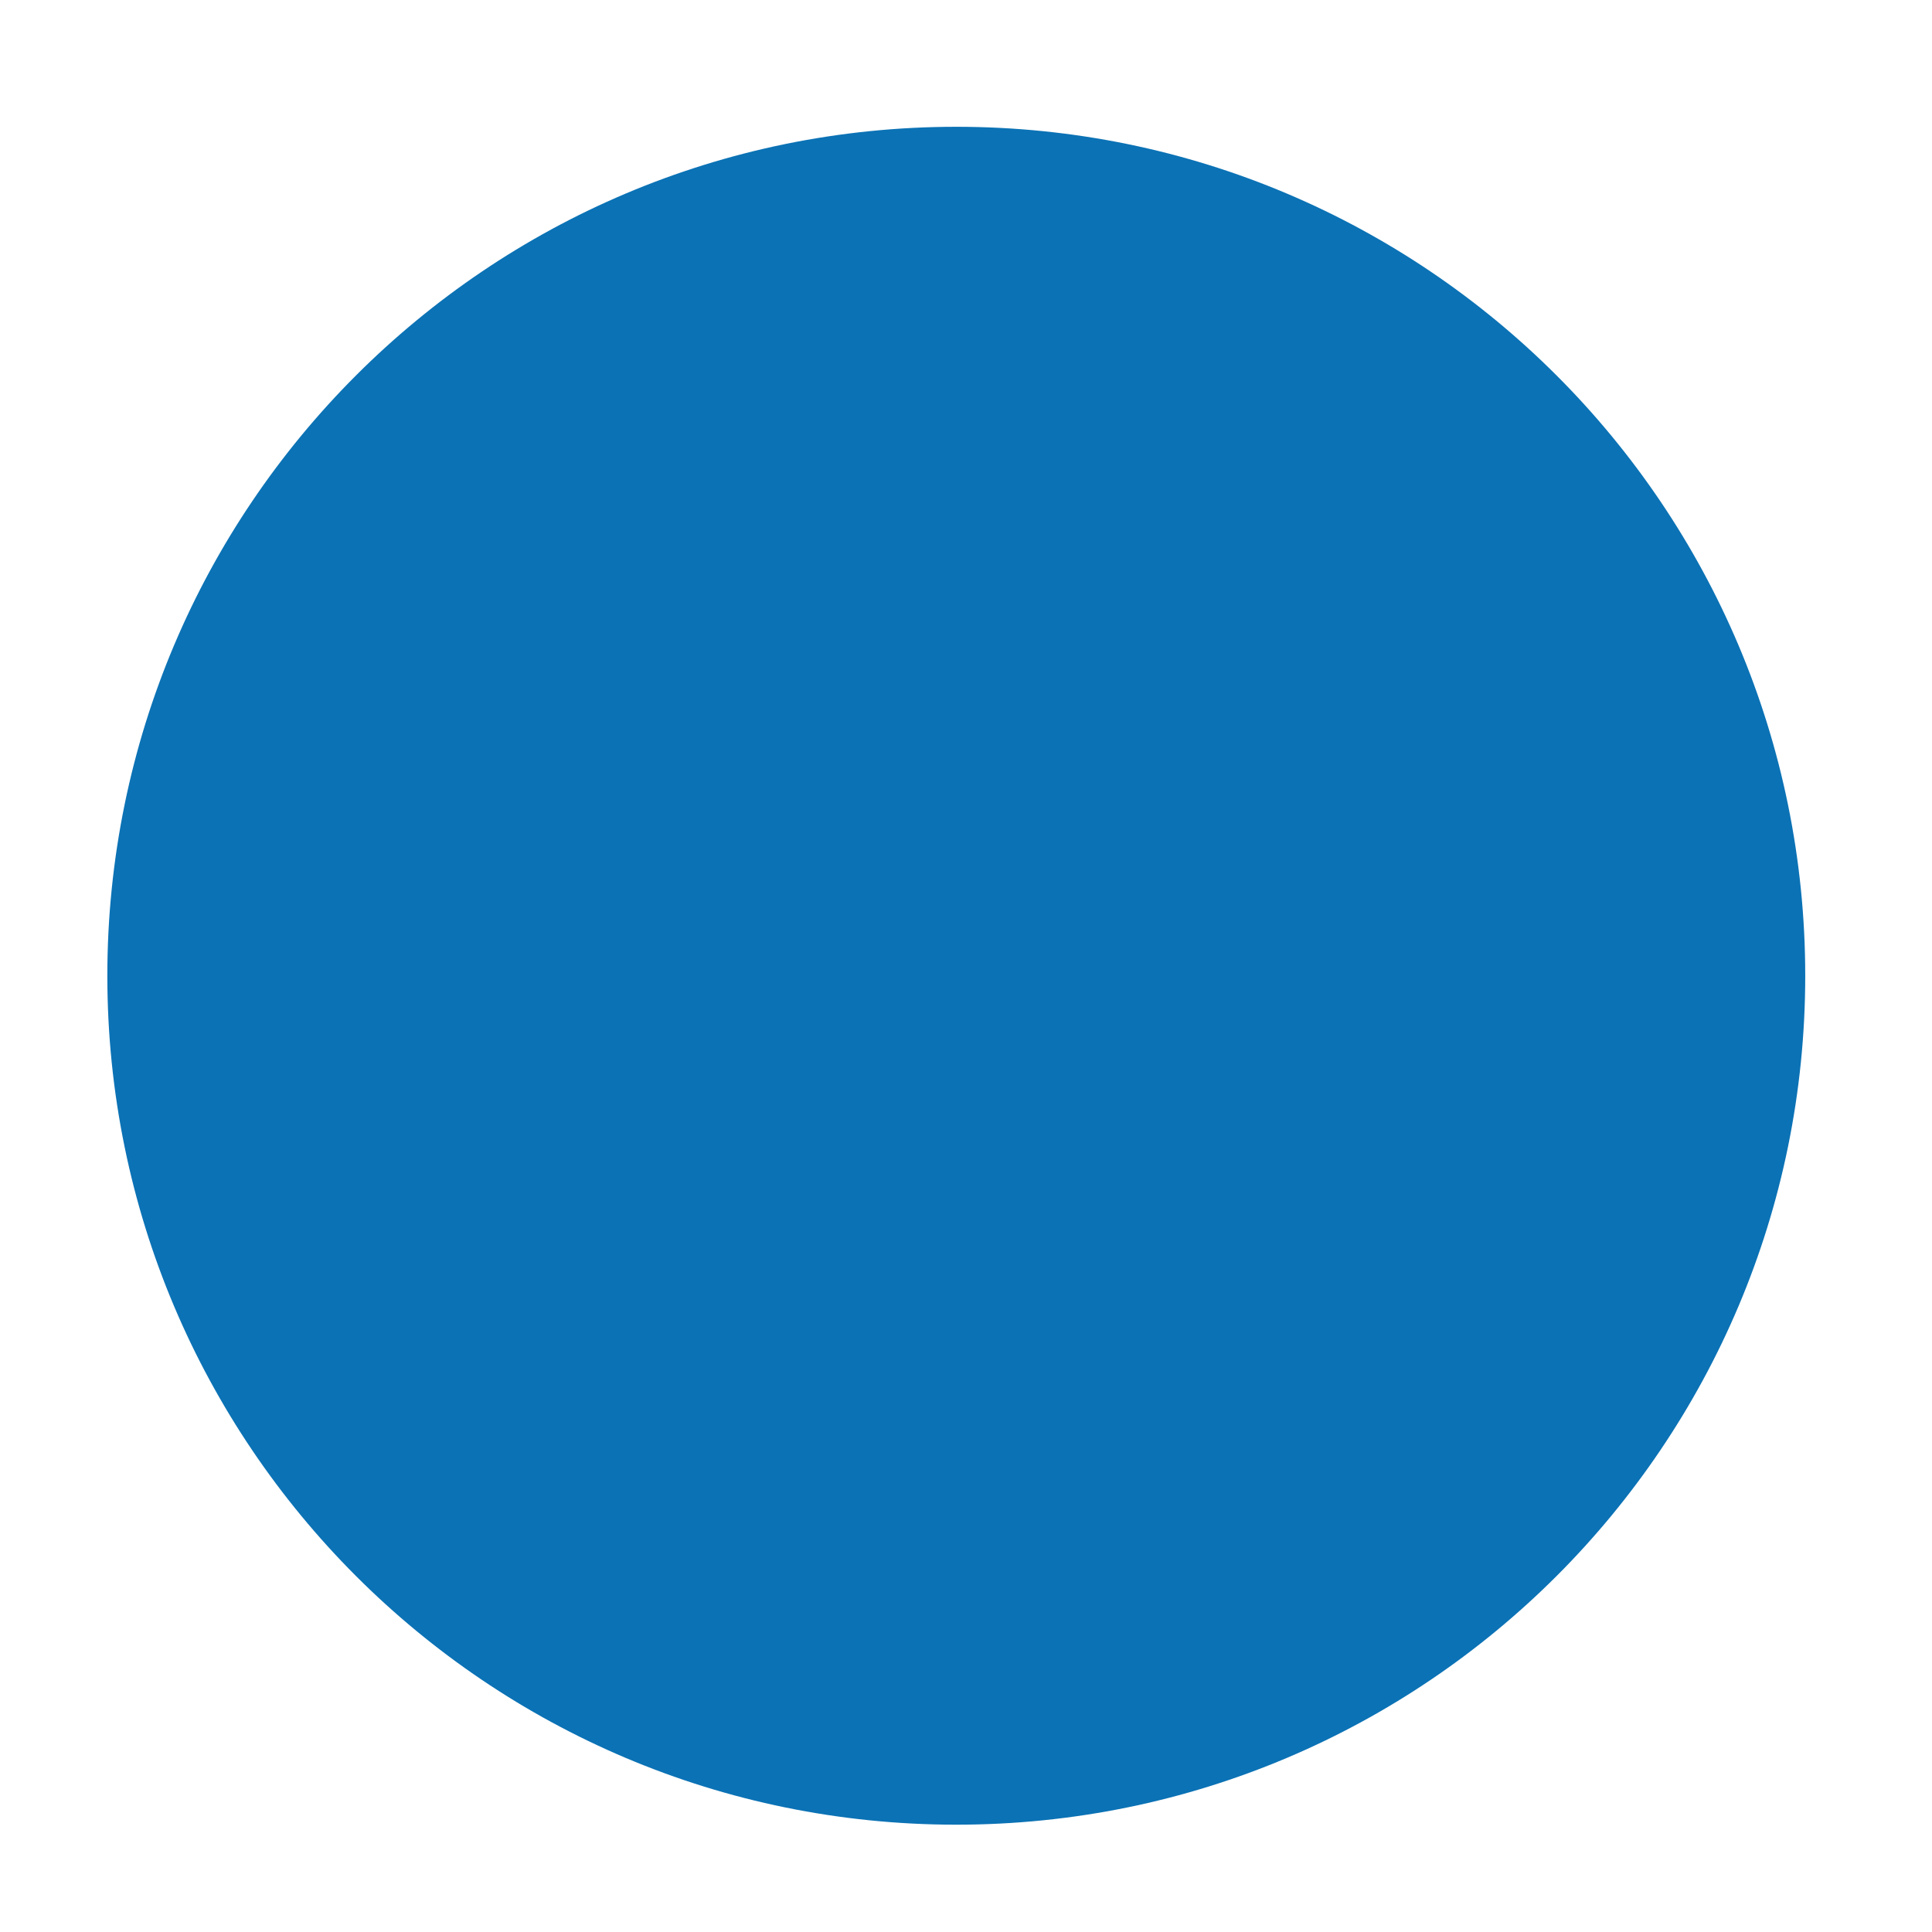
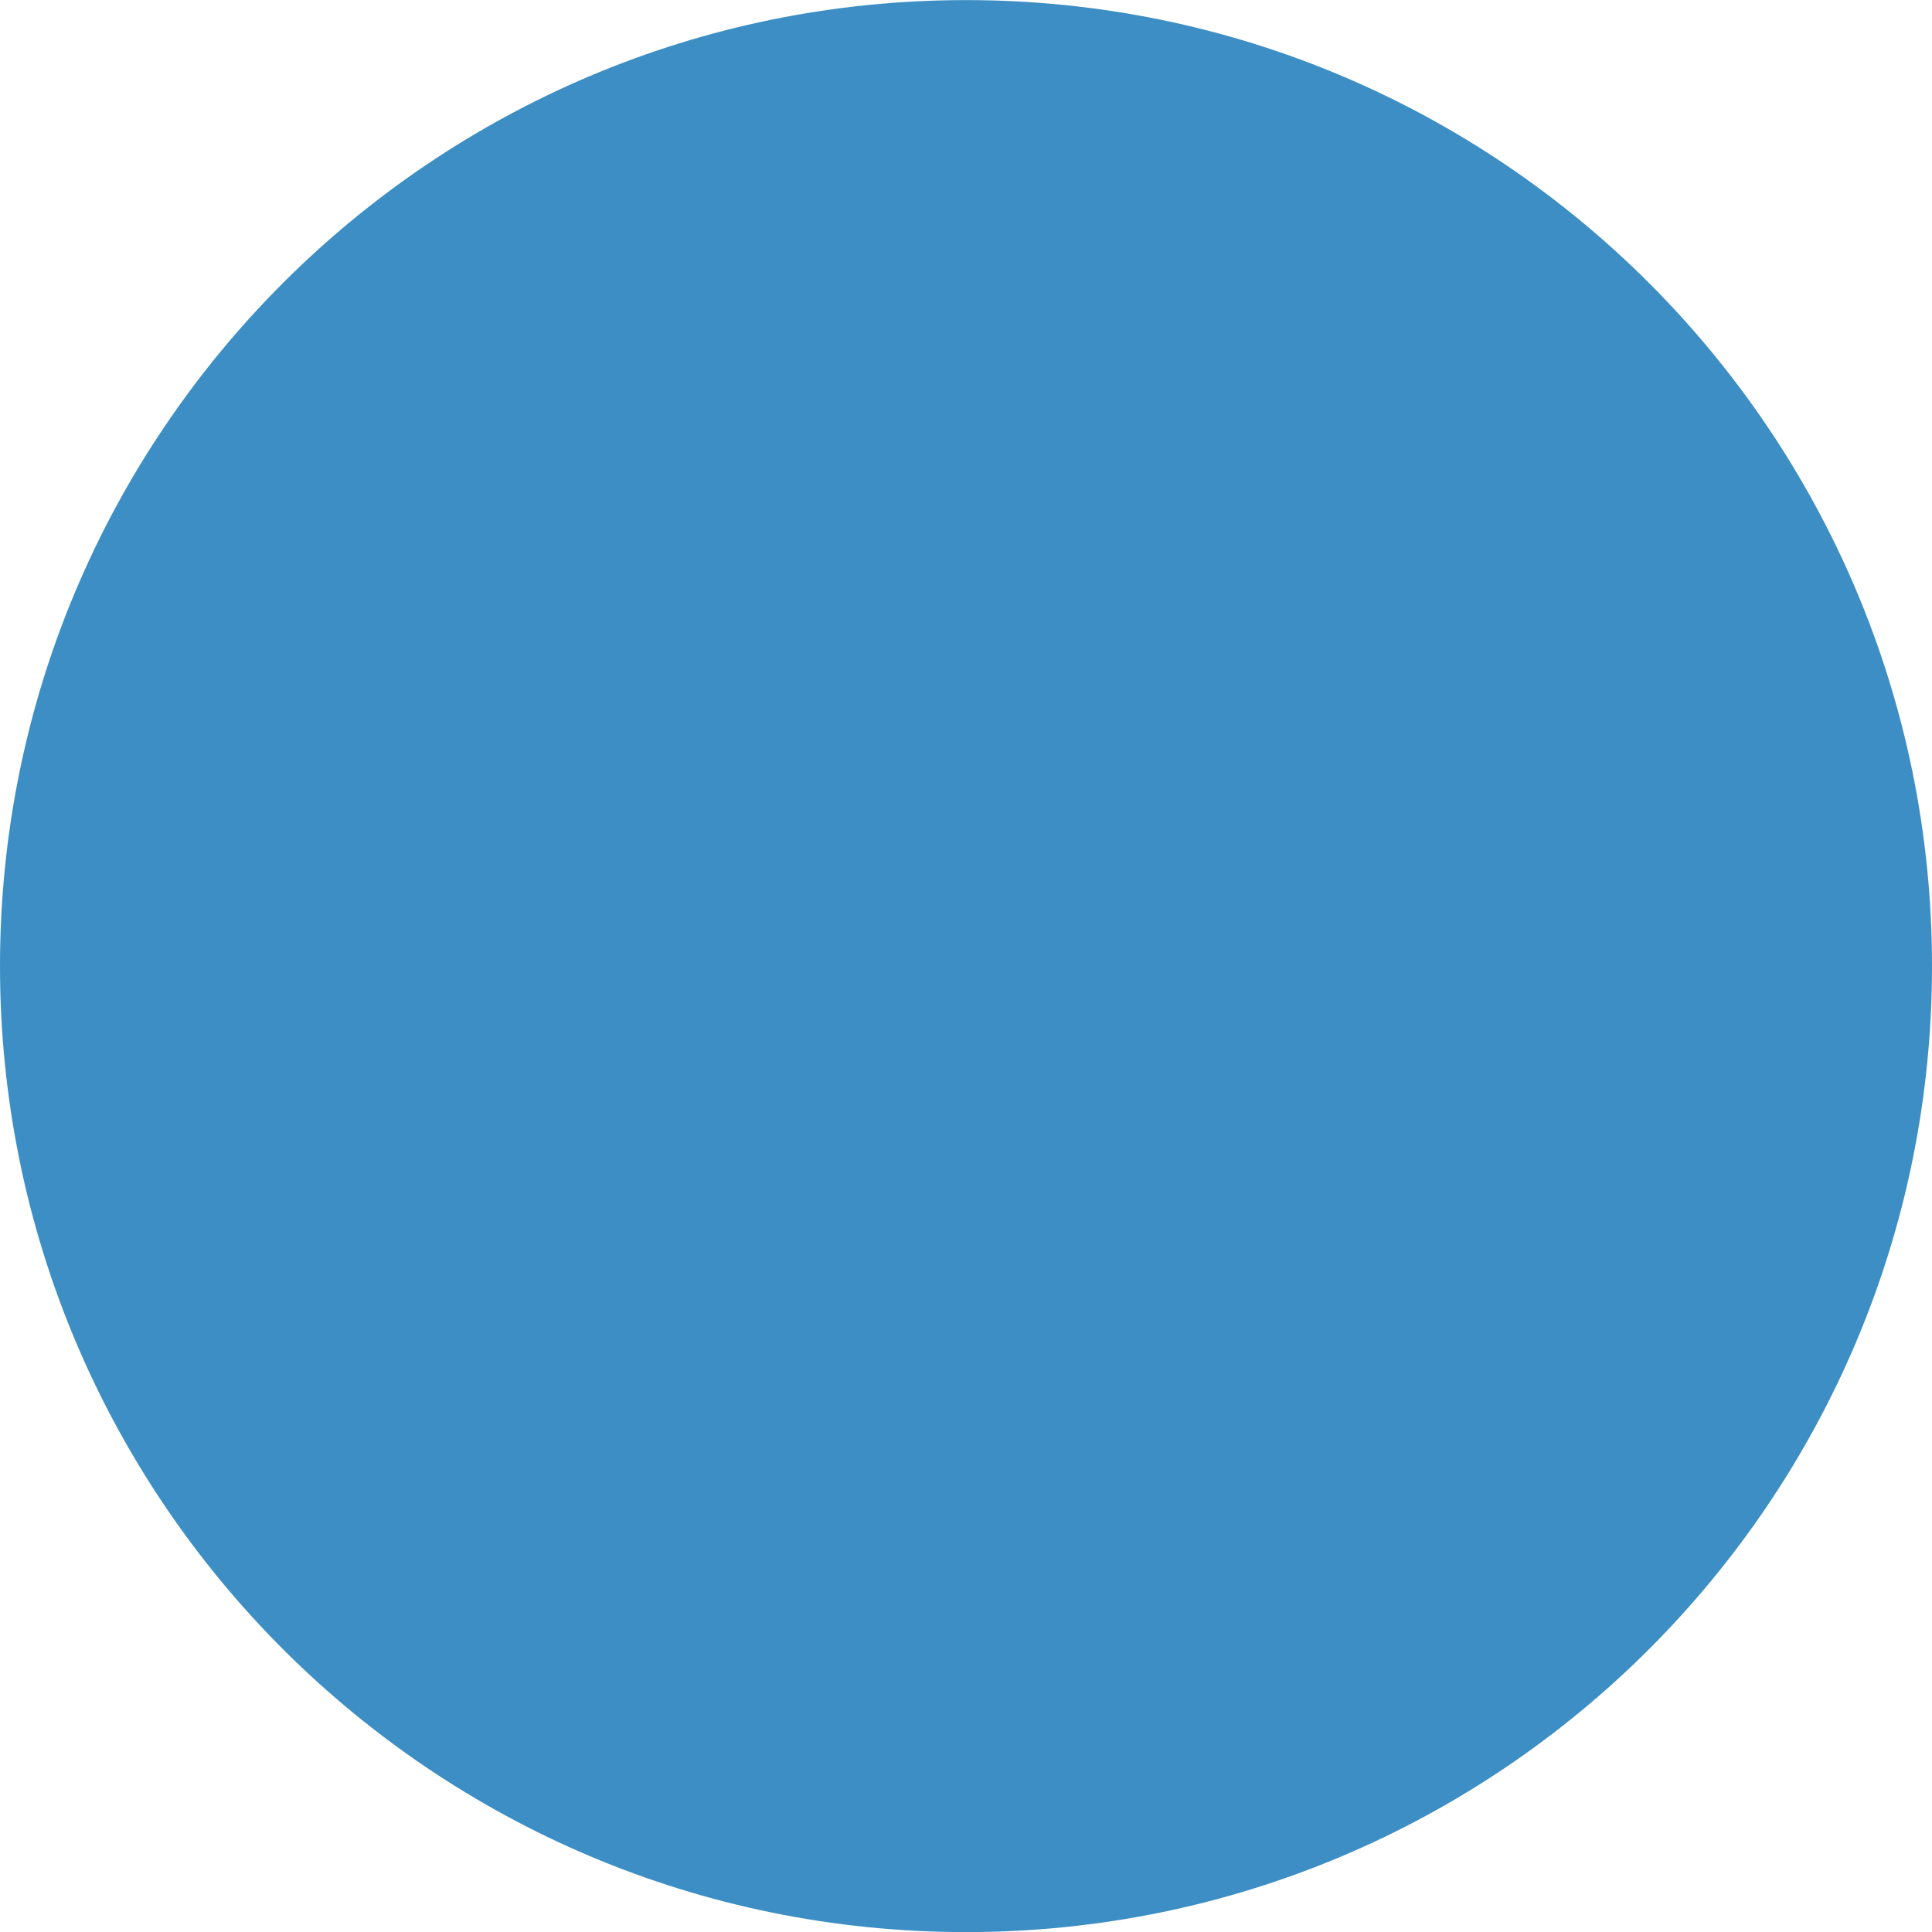
- <svg xmlns="http://www.w3.org/2000/svg" width="50" height="50" viewBox="0 0 13.229 13.229" version="1.1" id="svg8">
+ <svg xmlns="http://www.w3.org/2000/svg" width="17.5" height="17.5" viewBox="0 0 4.63 4.63" version="1.1" id="svg8">
  <defs id="defs2" />
-   <g id="layer1" transform="translate(0,-283.7708)" style="display:inline">
-     <circle id="path3694" cx="6.548" cy="290.452" r="5.813" style="stroke-width:0.265;fill:#0b72b5;fill-opacity:1" />
+   <g id="layer1" transform="translate(-0.7349908,-291.6348)" style="display:inline">
+     <circle id="path3694" cx="3.05" cy="293.95" style="opacity:0.8;fill:#0b72b5;fill-opacity:1;stroke-width:0.105" r="2.315" />
  </g>
</svg>
